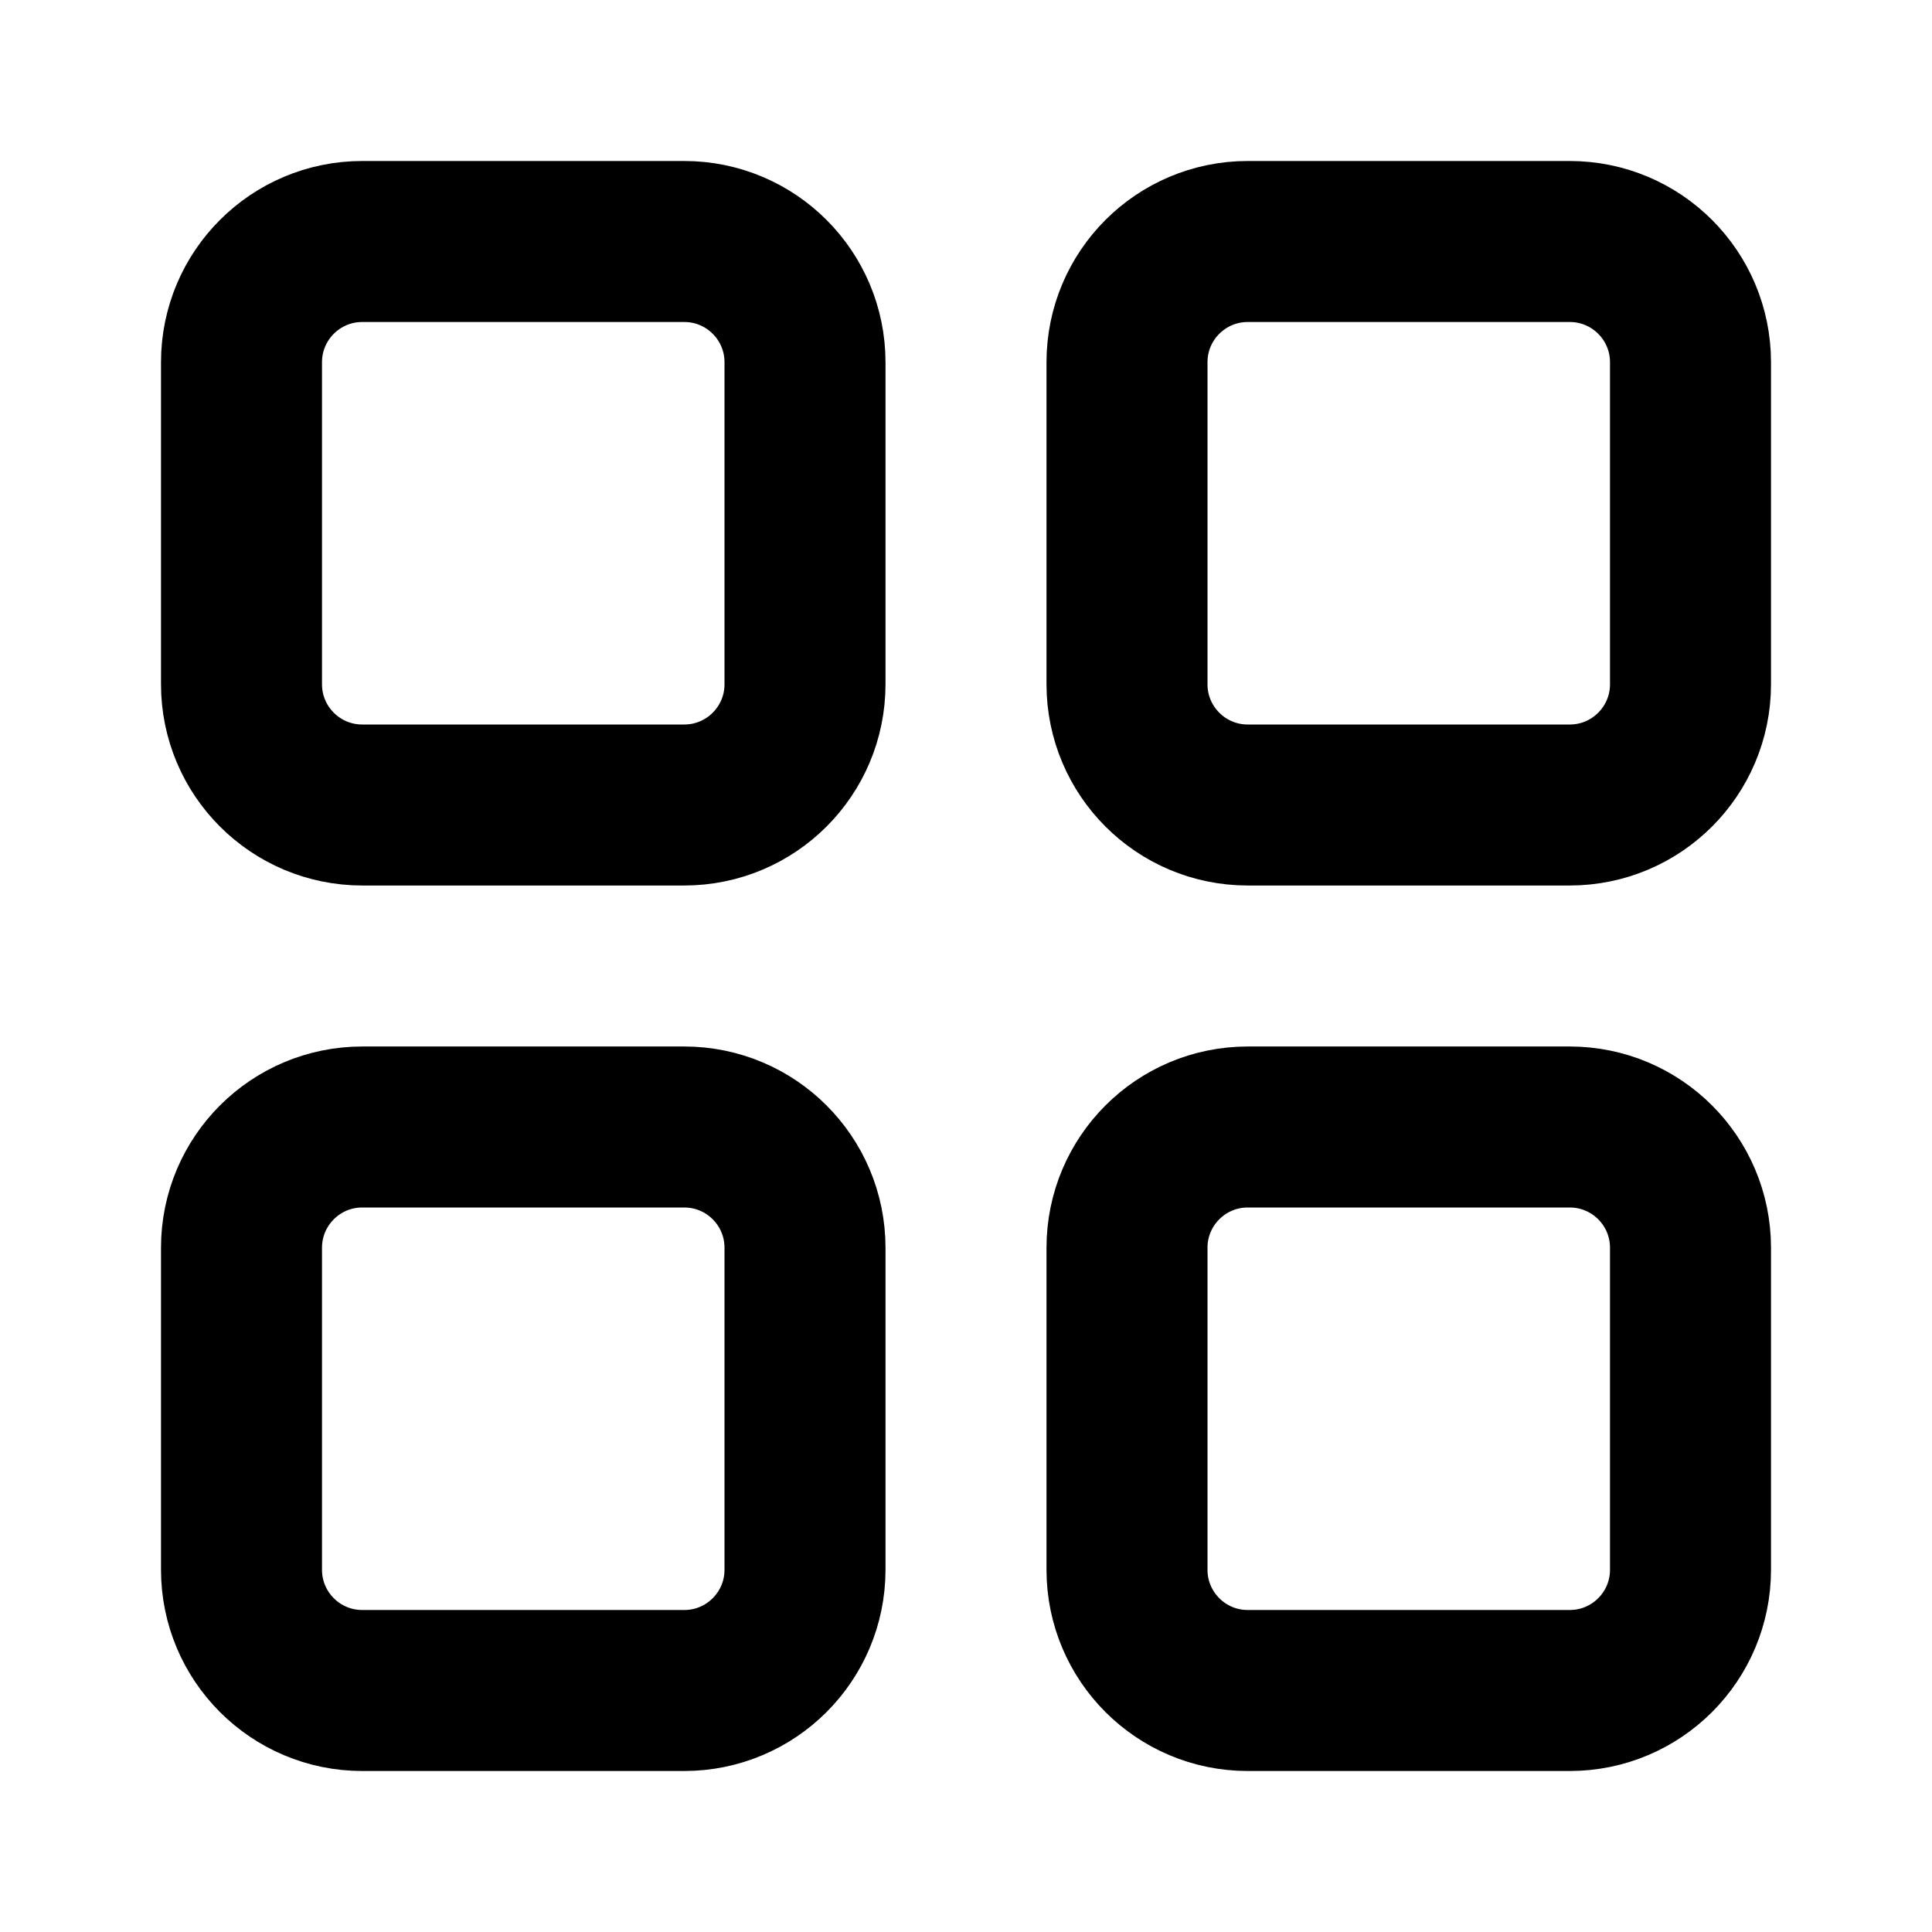
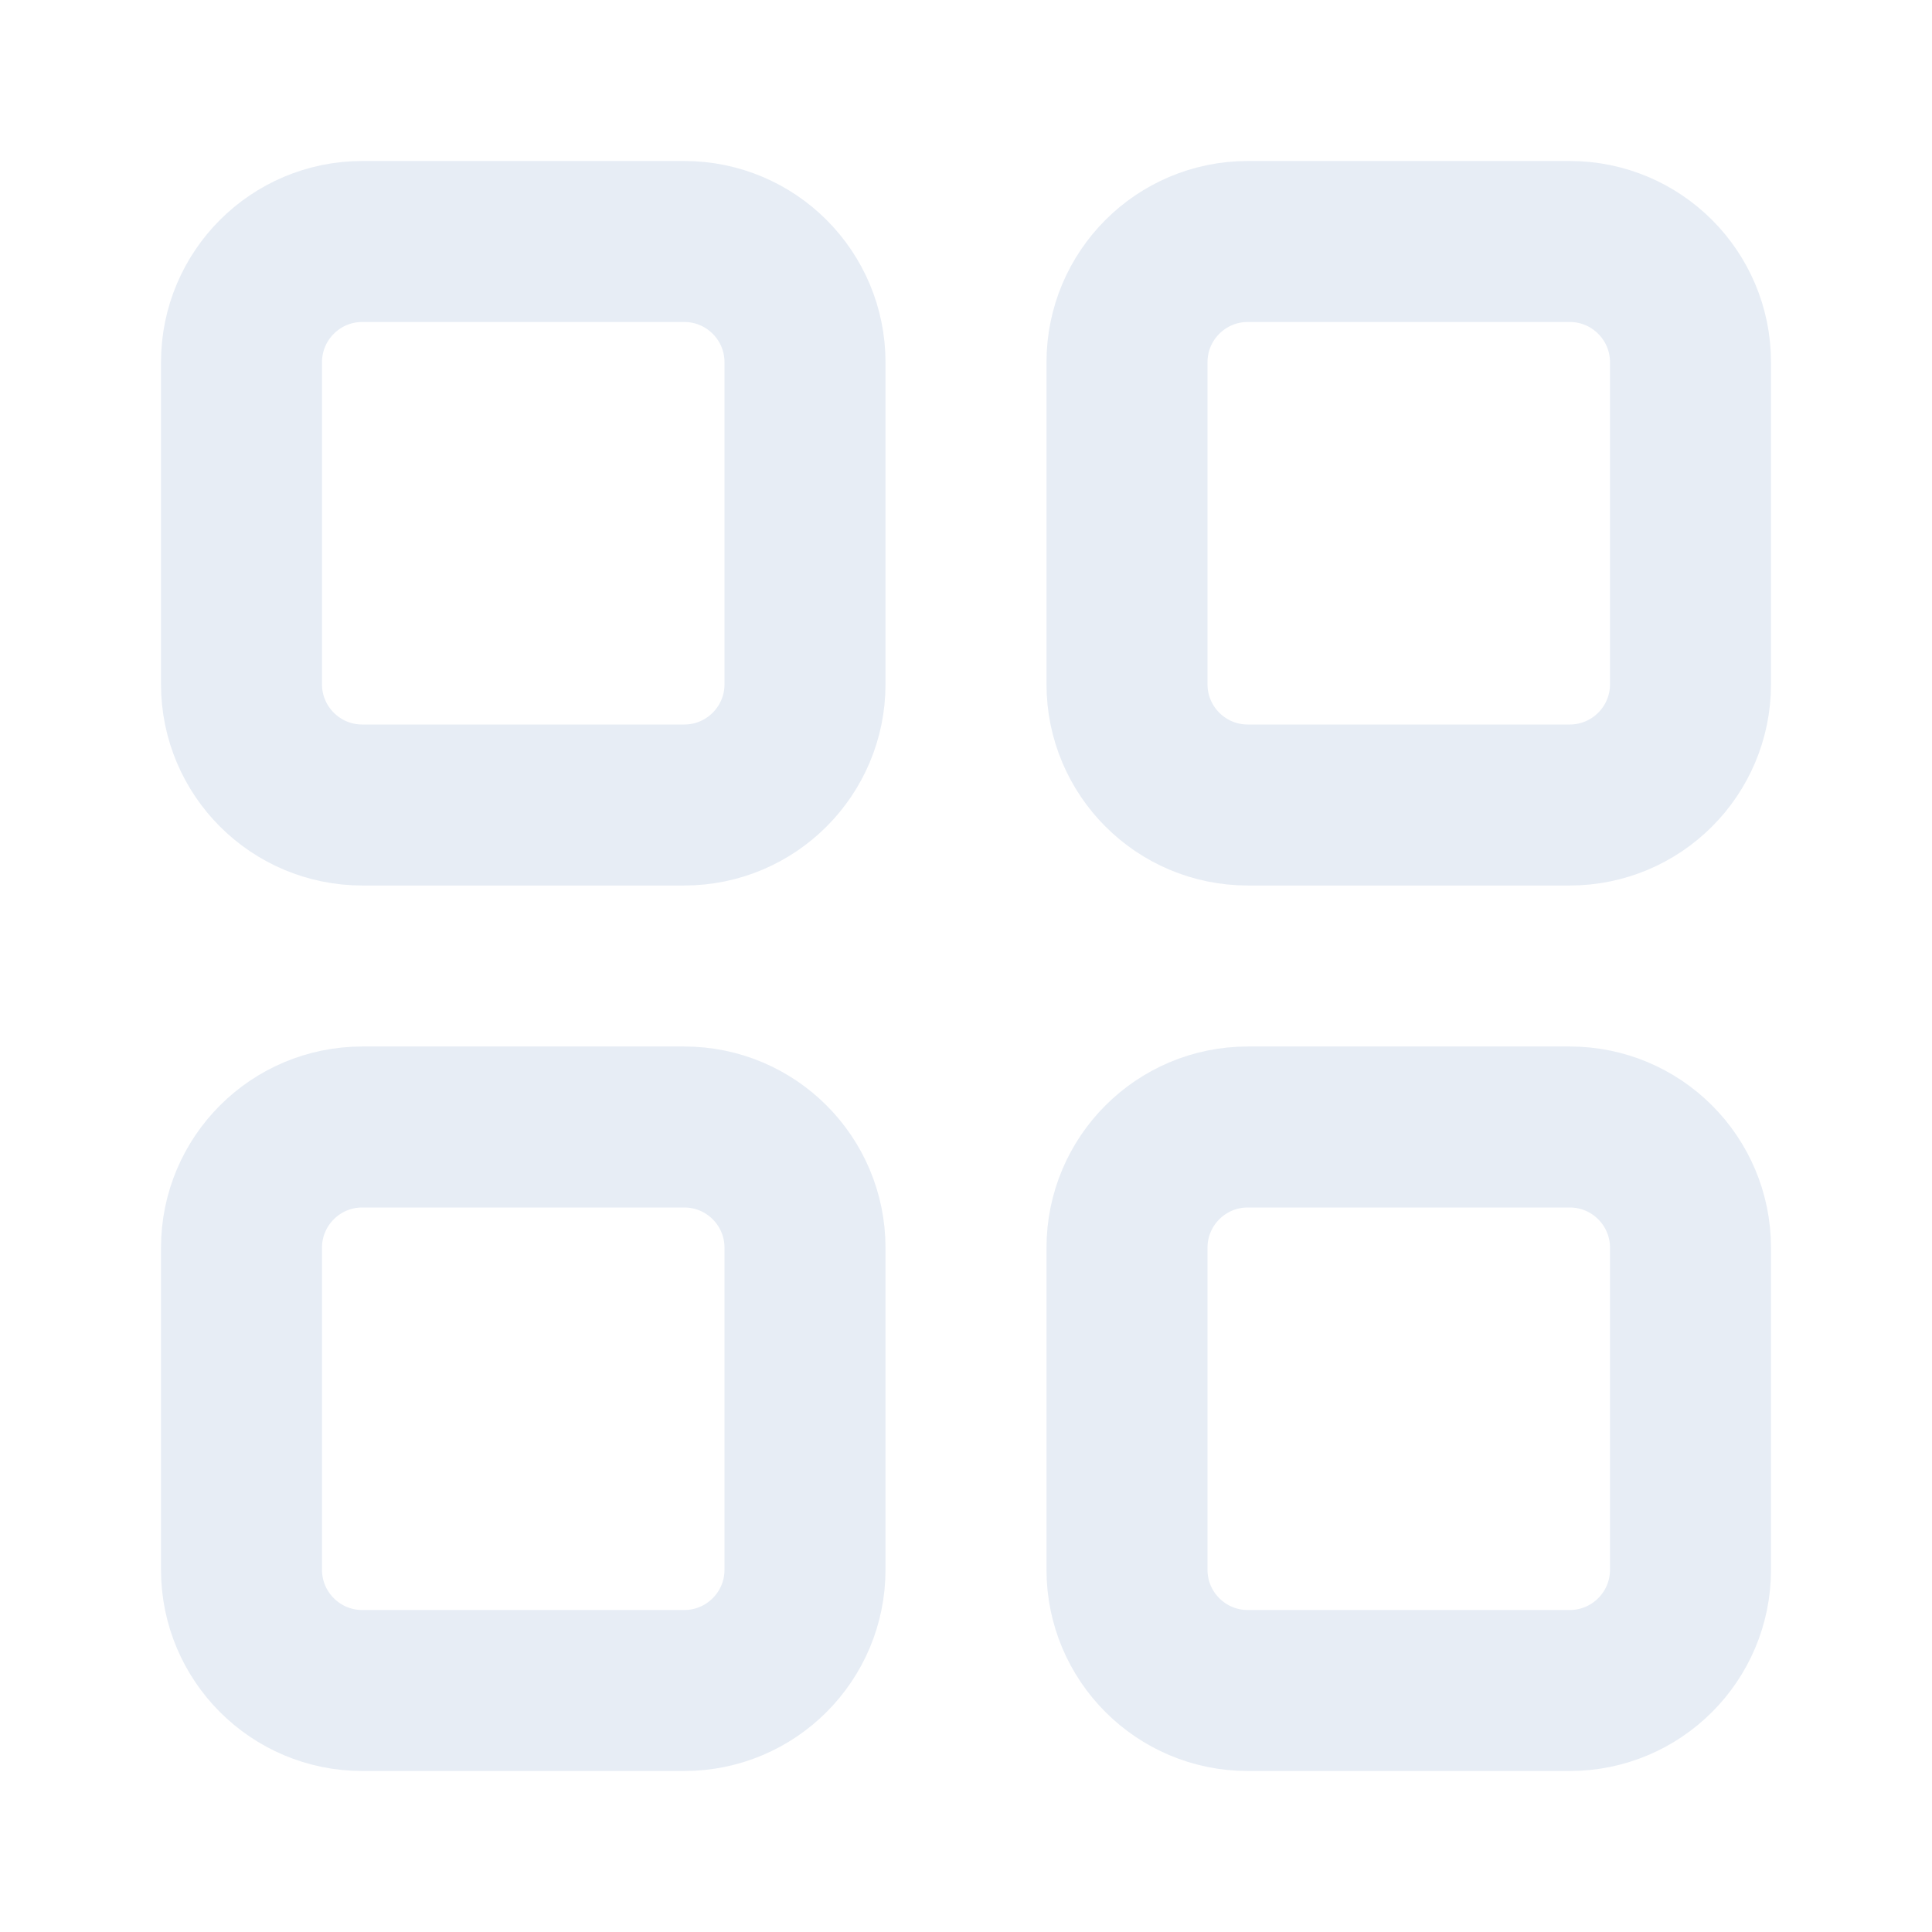
<svg xmlns="http://www.w3.org/2000/svg" width="24" height="24" viewBox="0 0 24 24" fill="none">
-   <rect x="3" y="3" width="7" height="7" rx="1.5" stroke="#000" stroke-width="2" stroke-linecap="round" stroke-linejoin="round" />
-   <rect x="14" y="3" width="7" height="7" rx="1.5" stroke="#000" stroke-width="2" stroke-linecap="round" stroke-linejoin="round" />
-   <rect x="3" y="14" width="7" height="7" rx="1.5" stroke="#000" stroke-width="2" stroke-linecap="round" stroke-linejoin="round" />
-   <rect x="14" y="14" width="7" height="7" rx="1.5" stroke="#000" stroke-width="2" stroke-linecap="round" stroke-linejoin="round" />
+   <rect x="3" y="3" width="7" height="7" rx="1.5" stroke="#E7EDF5" stroke-width="2" stroke-linecap="round" stroke-linejoin="round" />
+   <rect x="14" y="3" width="7" height="7" rx="1.5" stroke="#E7EDF5" stroke-width="2" stroke-linecap="round" stroke-linejoin="round" />
+   <rect x="3" y="14" width="7" height="7" rx="1.5" stroke="#E7EDF5" stroke-width="2" stroke-linecap="round" stroke-linejoin="round" />
+   <rect x="14" y="14" width="7" height="7" rx="1.5" stroke="#E7EDF5" stroke-width="2" stroke-linecap="round" stroke-linejoin="round" />
</svg>
